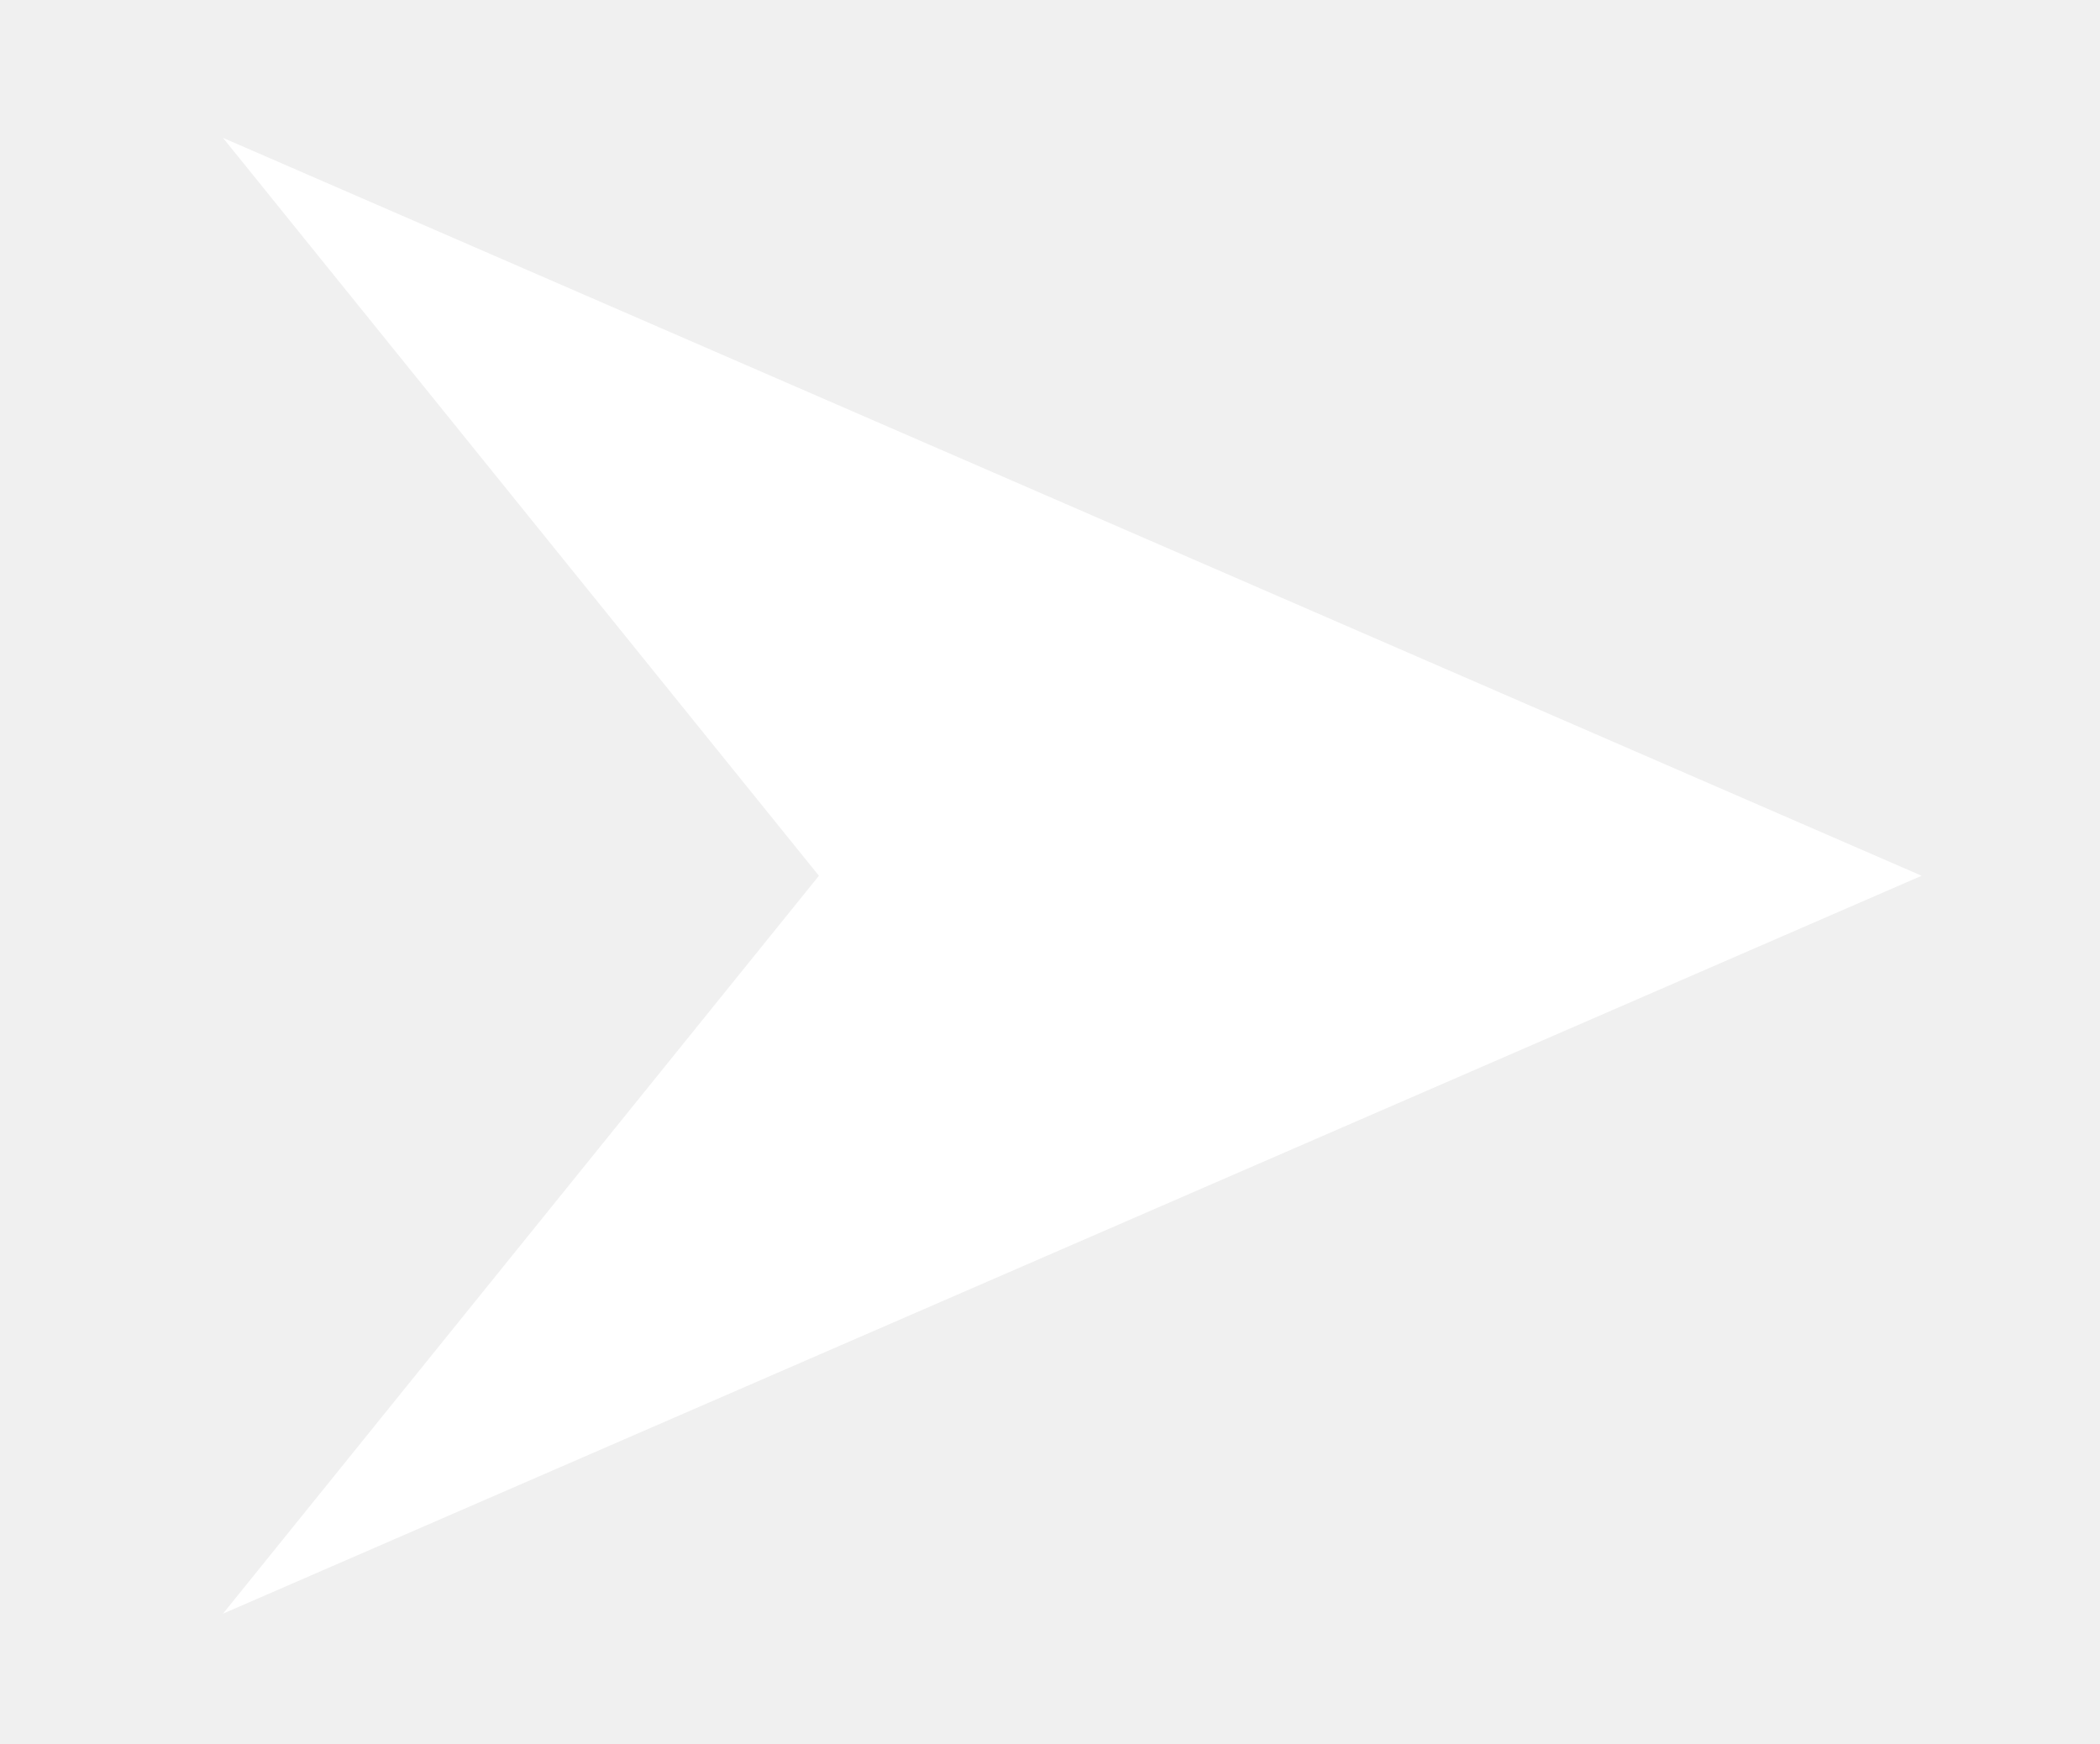
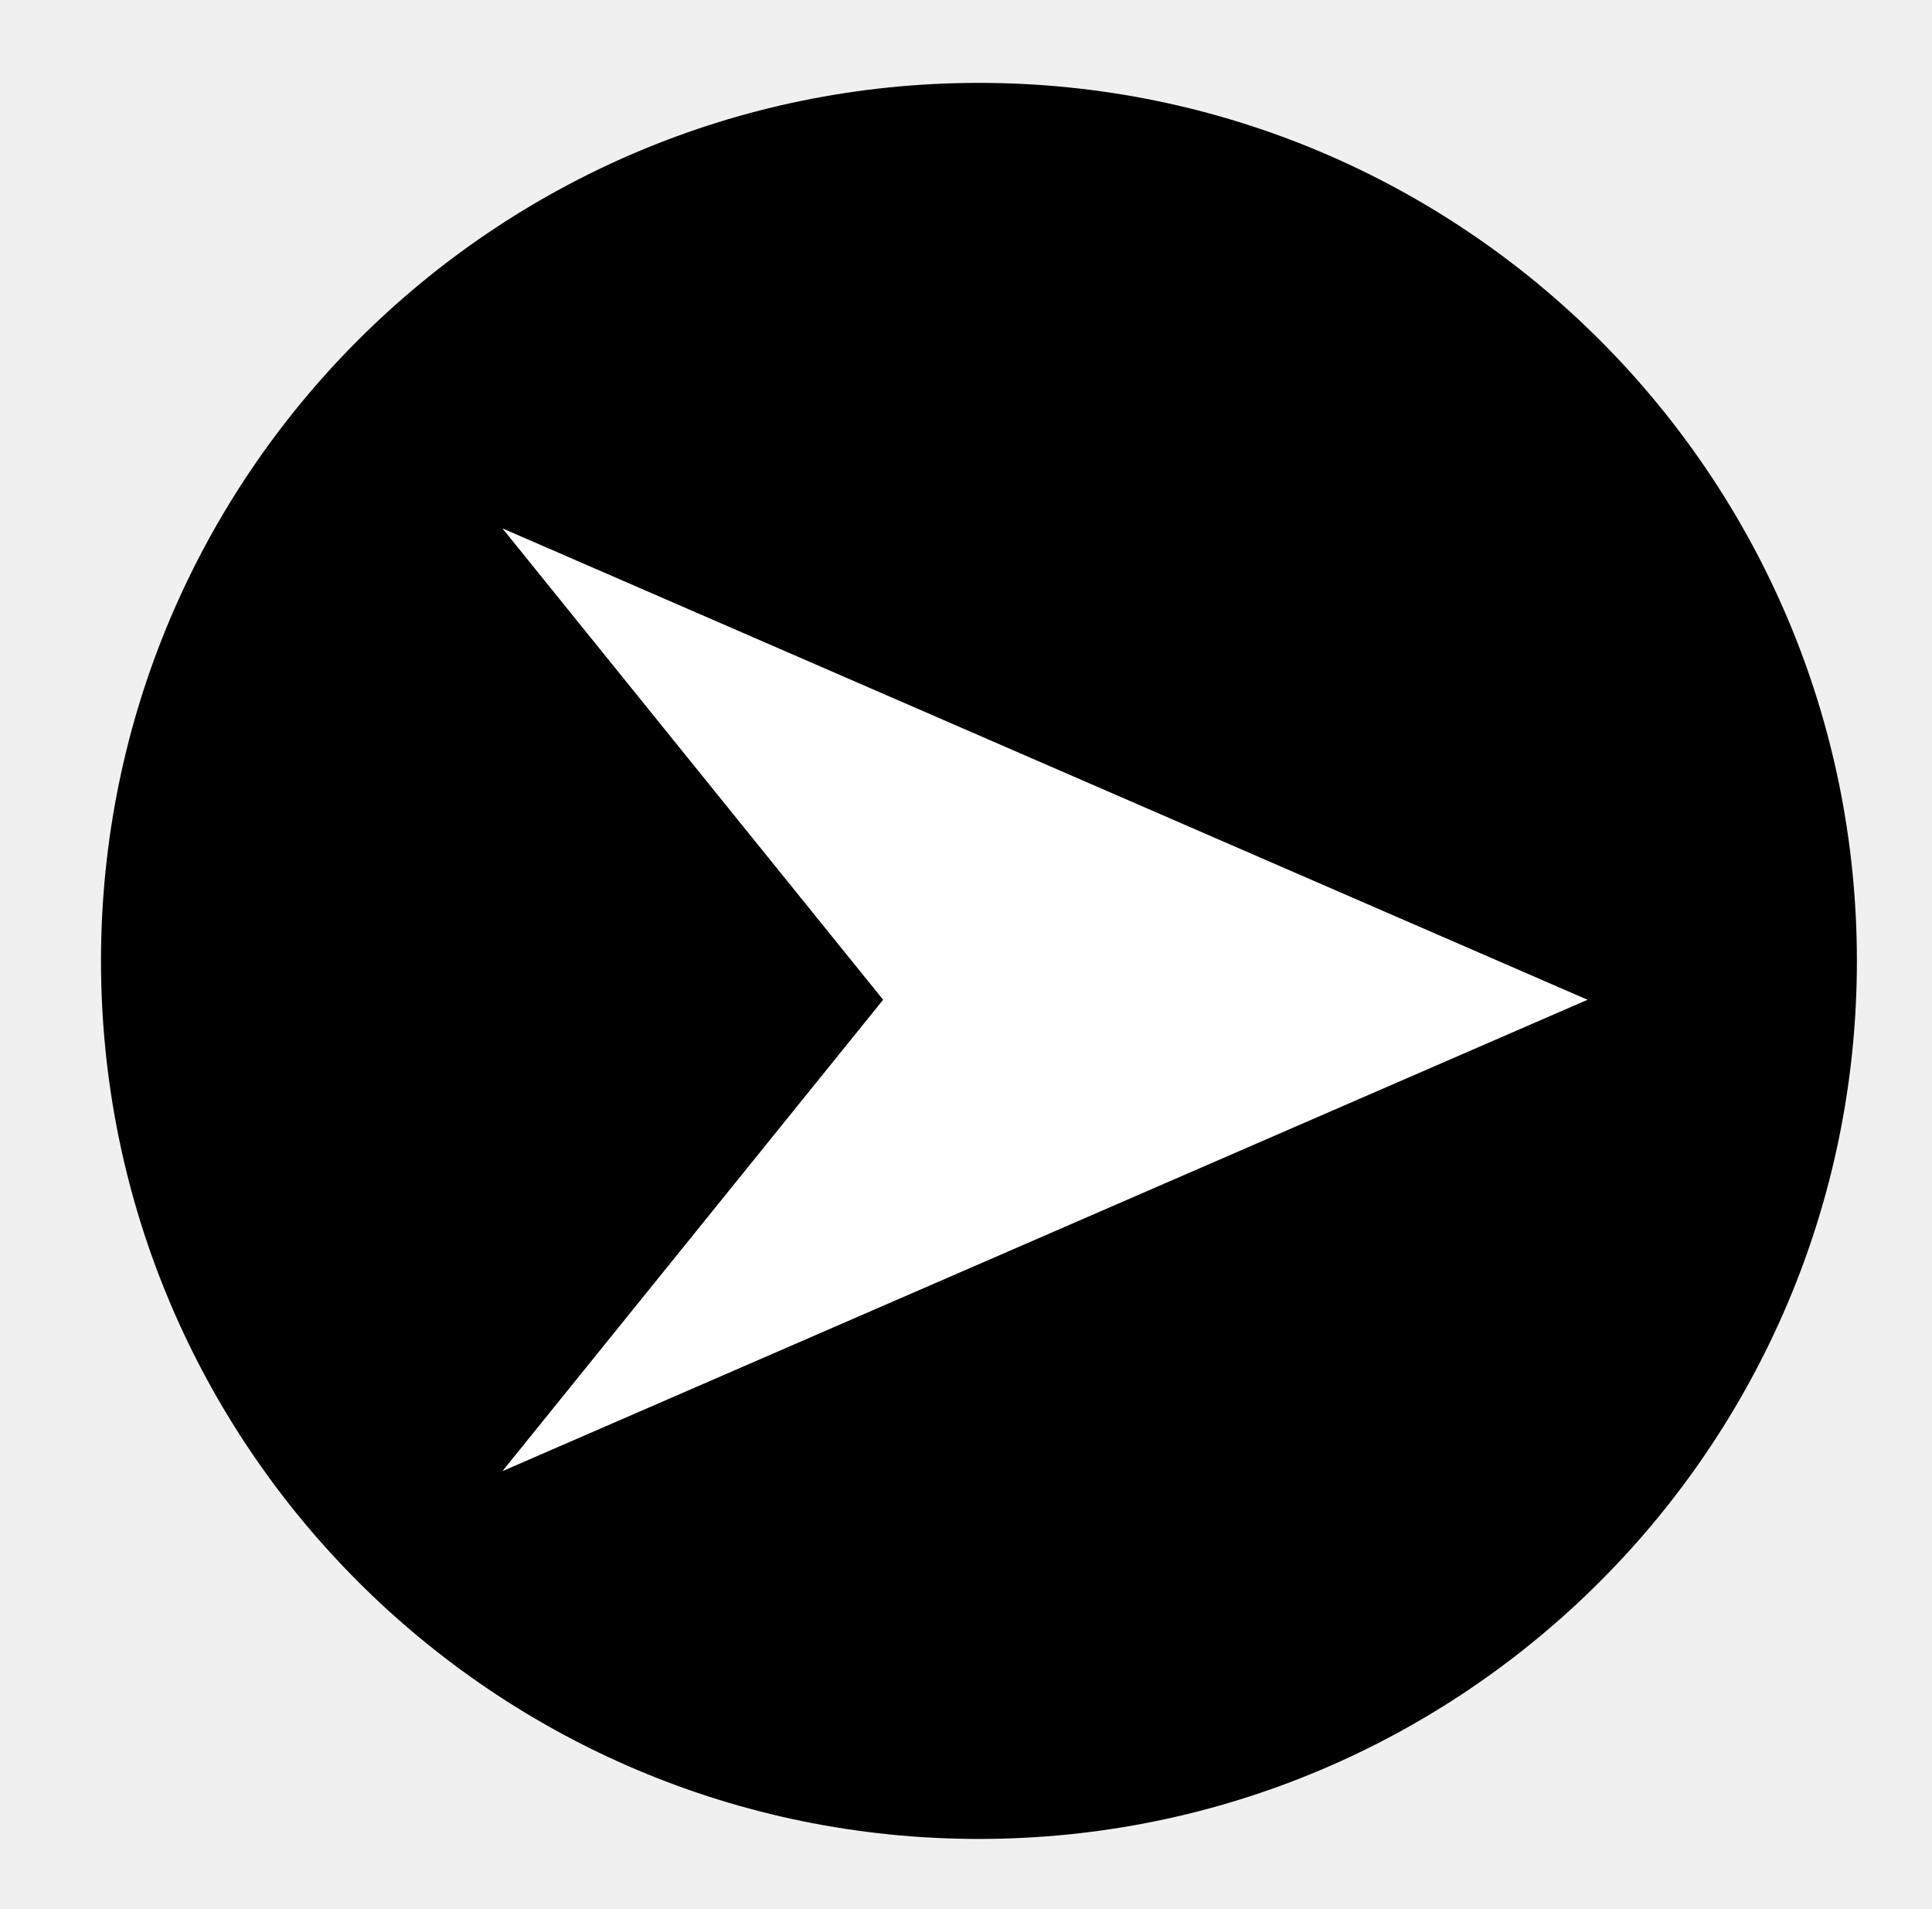
- <svg xmlns="http://www.w3.org/2000/svg" version="1.1" id="Layer_1" x="0px" y="0px" viewBox="0 0 51.8 43" enable-background="new 0 0 51.8 43" xml:space="preserve">
-   <polygon fill="#FFFFFF" points="5.5,39.8 47.4,21.6 5.5,3.4 20.2,21.6 " />
+ <svg xmlns="http://www.w3.org/2000/svg" version="1.1" id="Layer_1" x="0px" y="0px" viewBox="0 0 74.6 73.7" style="enable-background:new 0 0 74.6 73.7;" xml:space="preserve">
+   <style type="text/css">
+ 	.st0{fill:#FFFFFF;}
+ </style>
+   <circle cx="37.8" cy="37.1" r="33.9" />
+   <polygon class="st0" points="34.1,38.6 19.4,20.4 61.3,38.6 19.4,56.8 " />
</svg>
